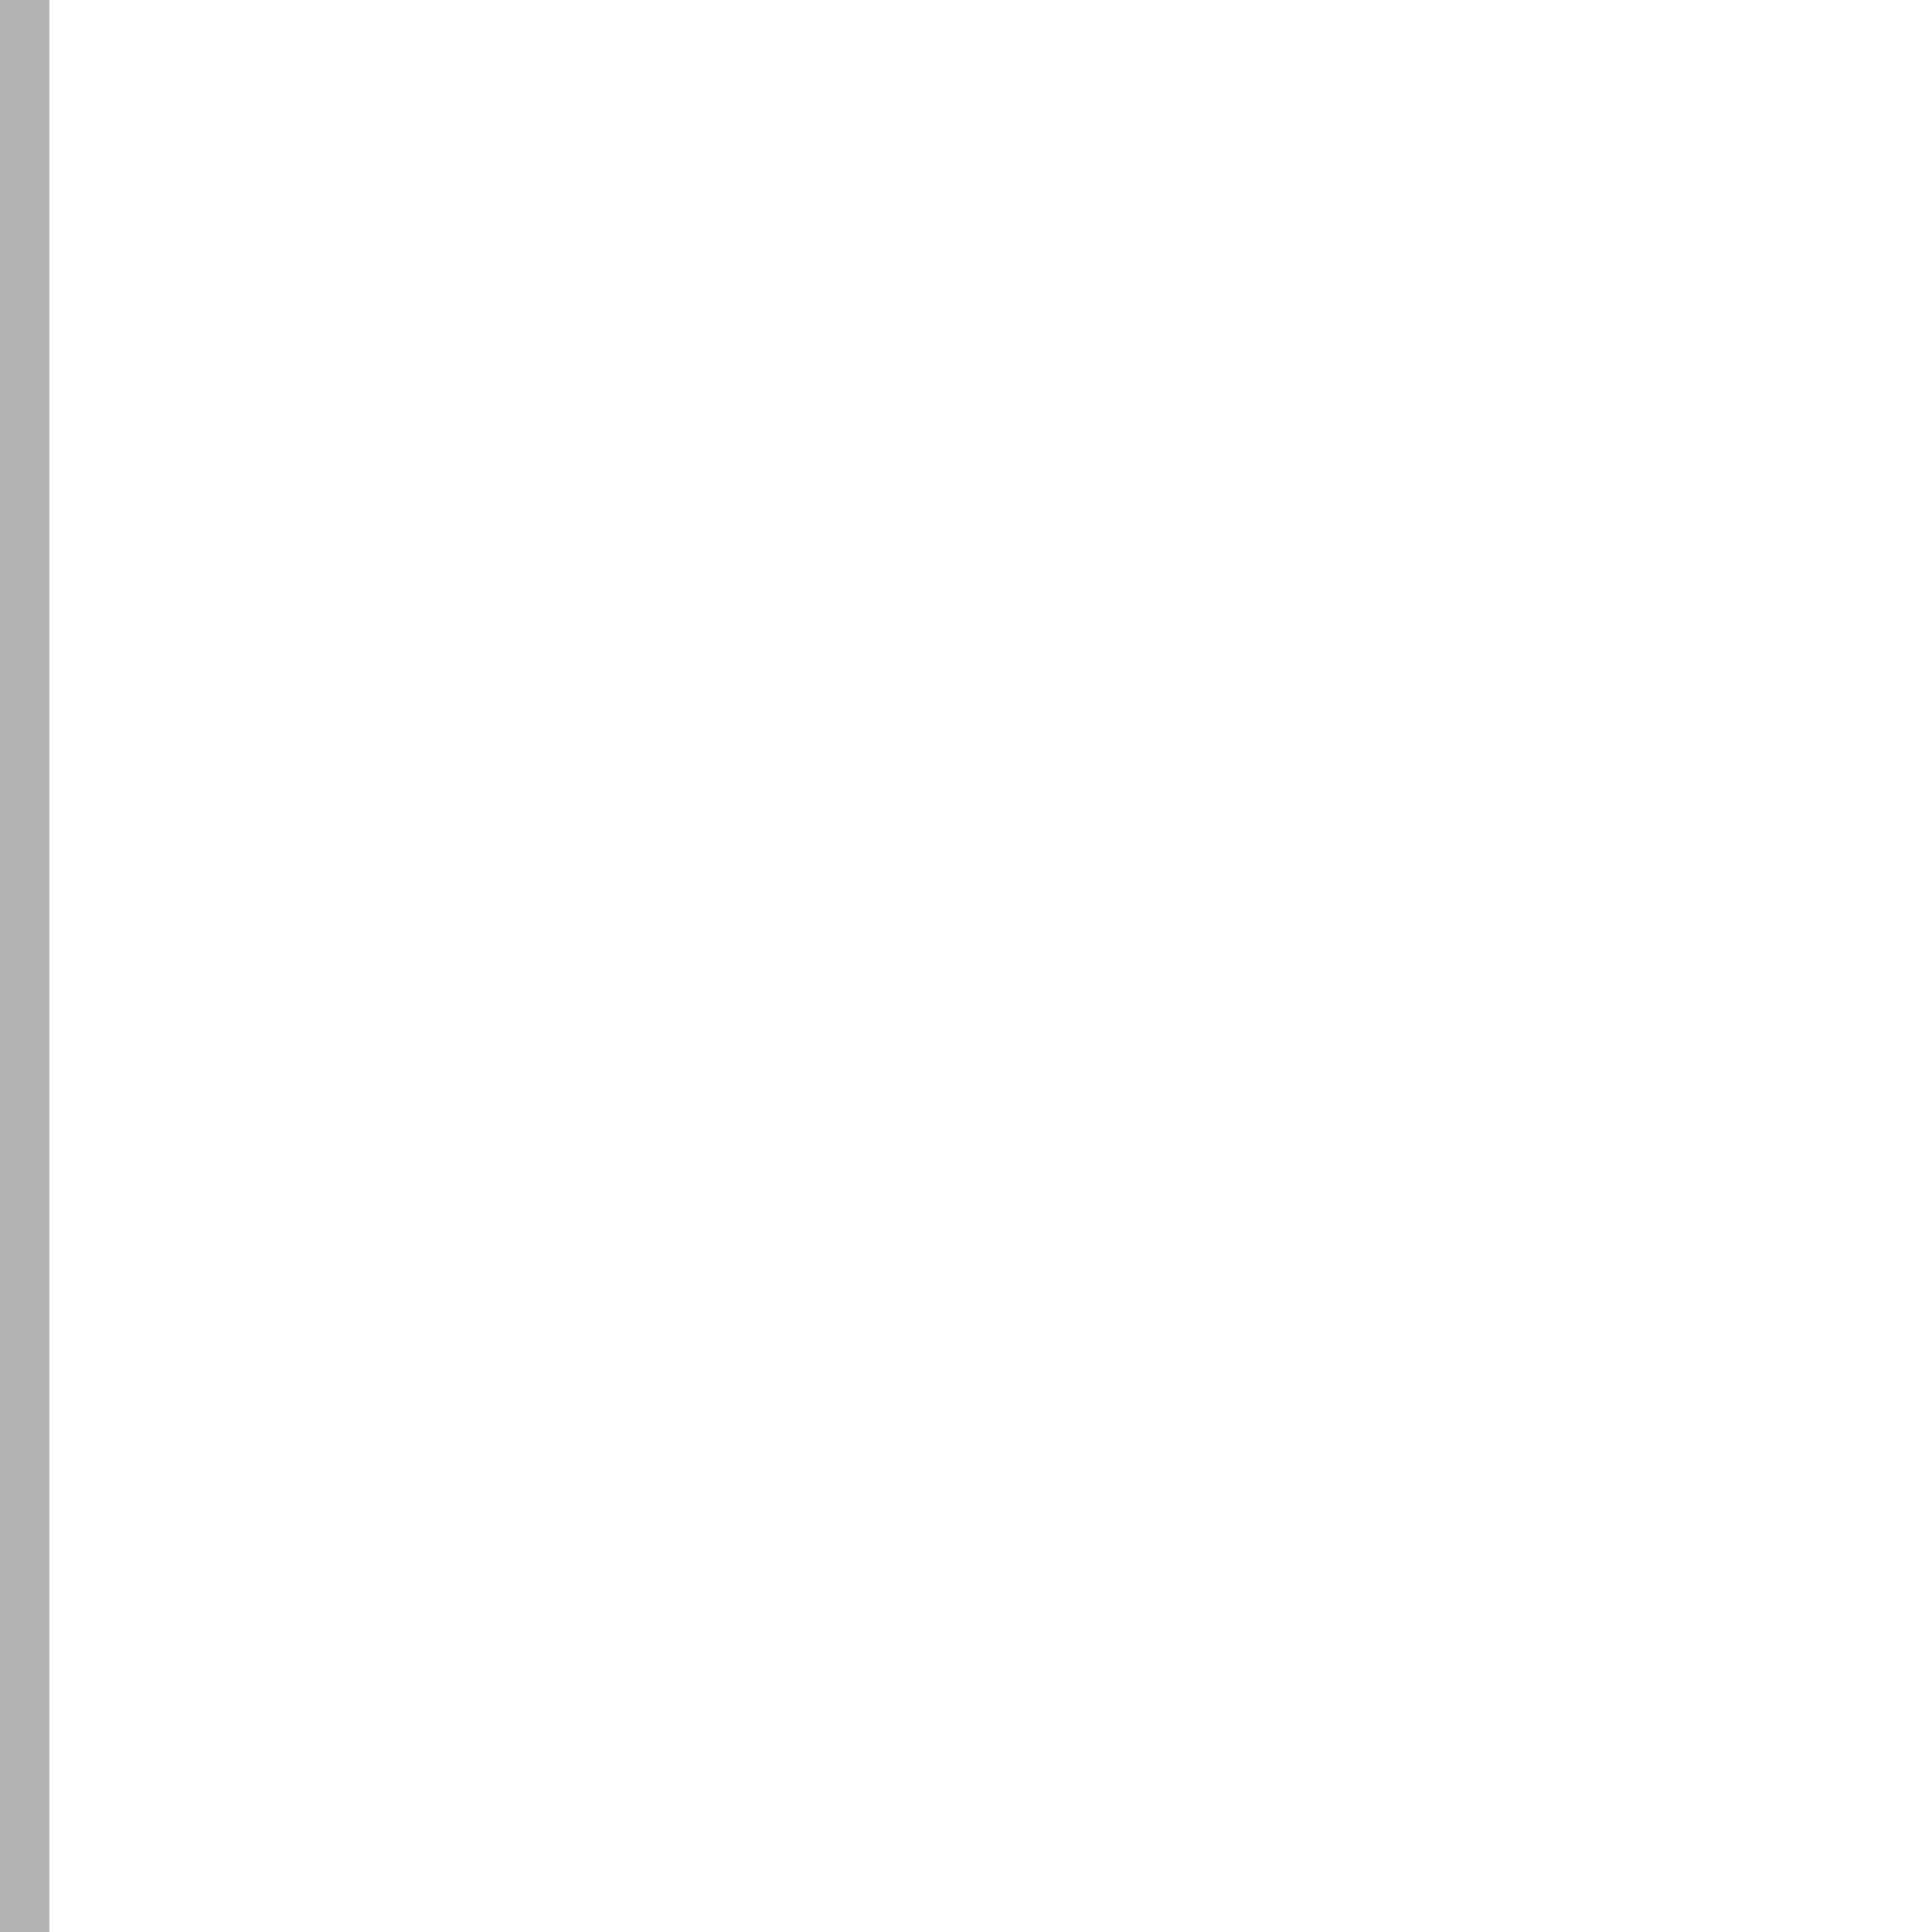
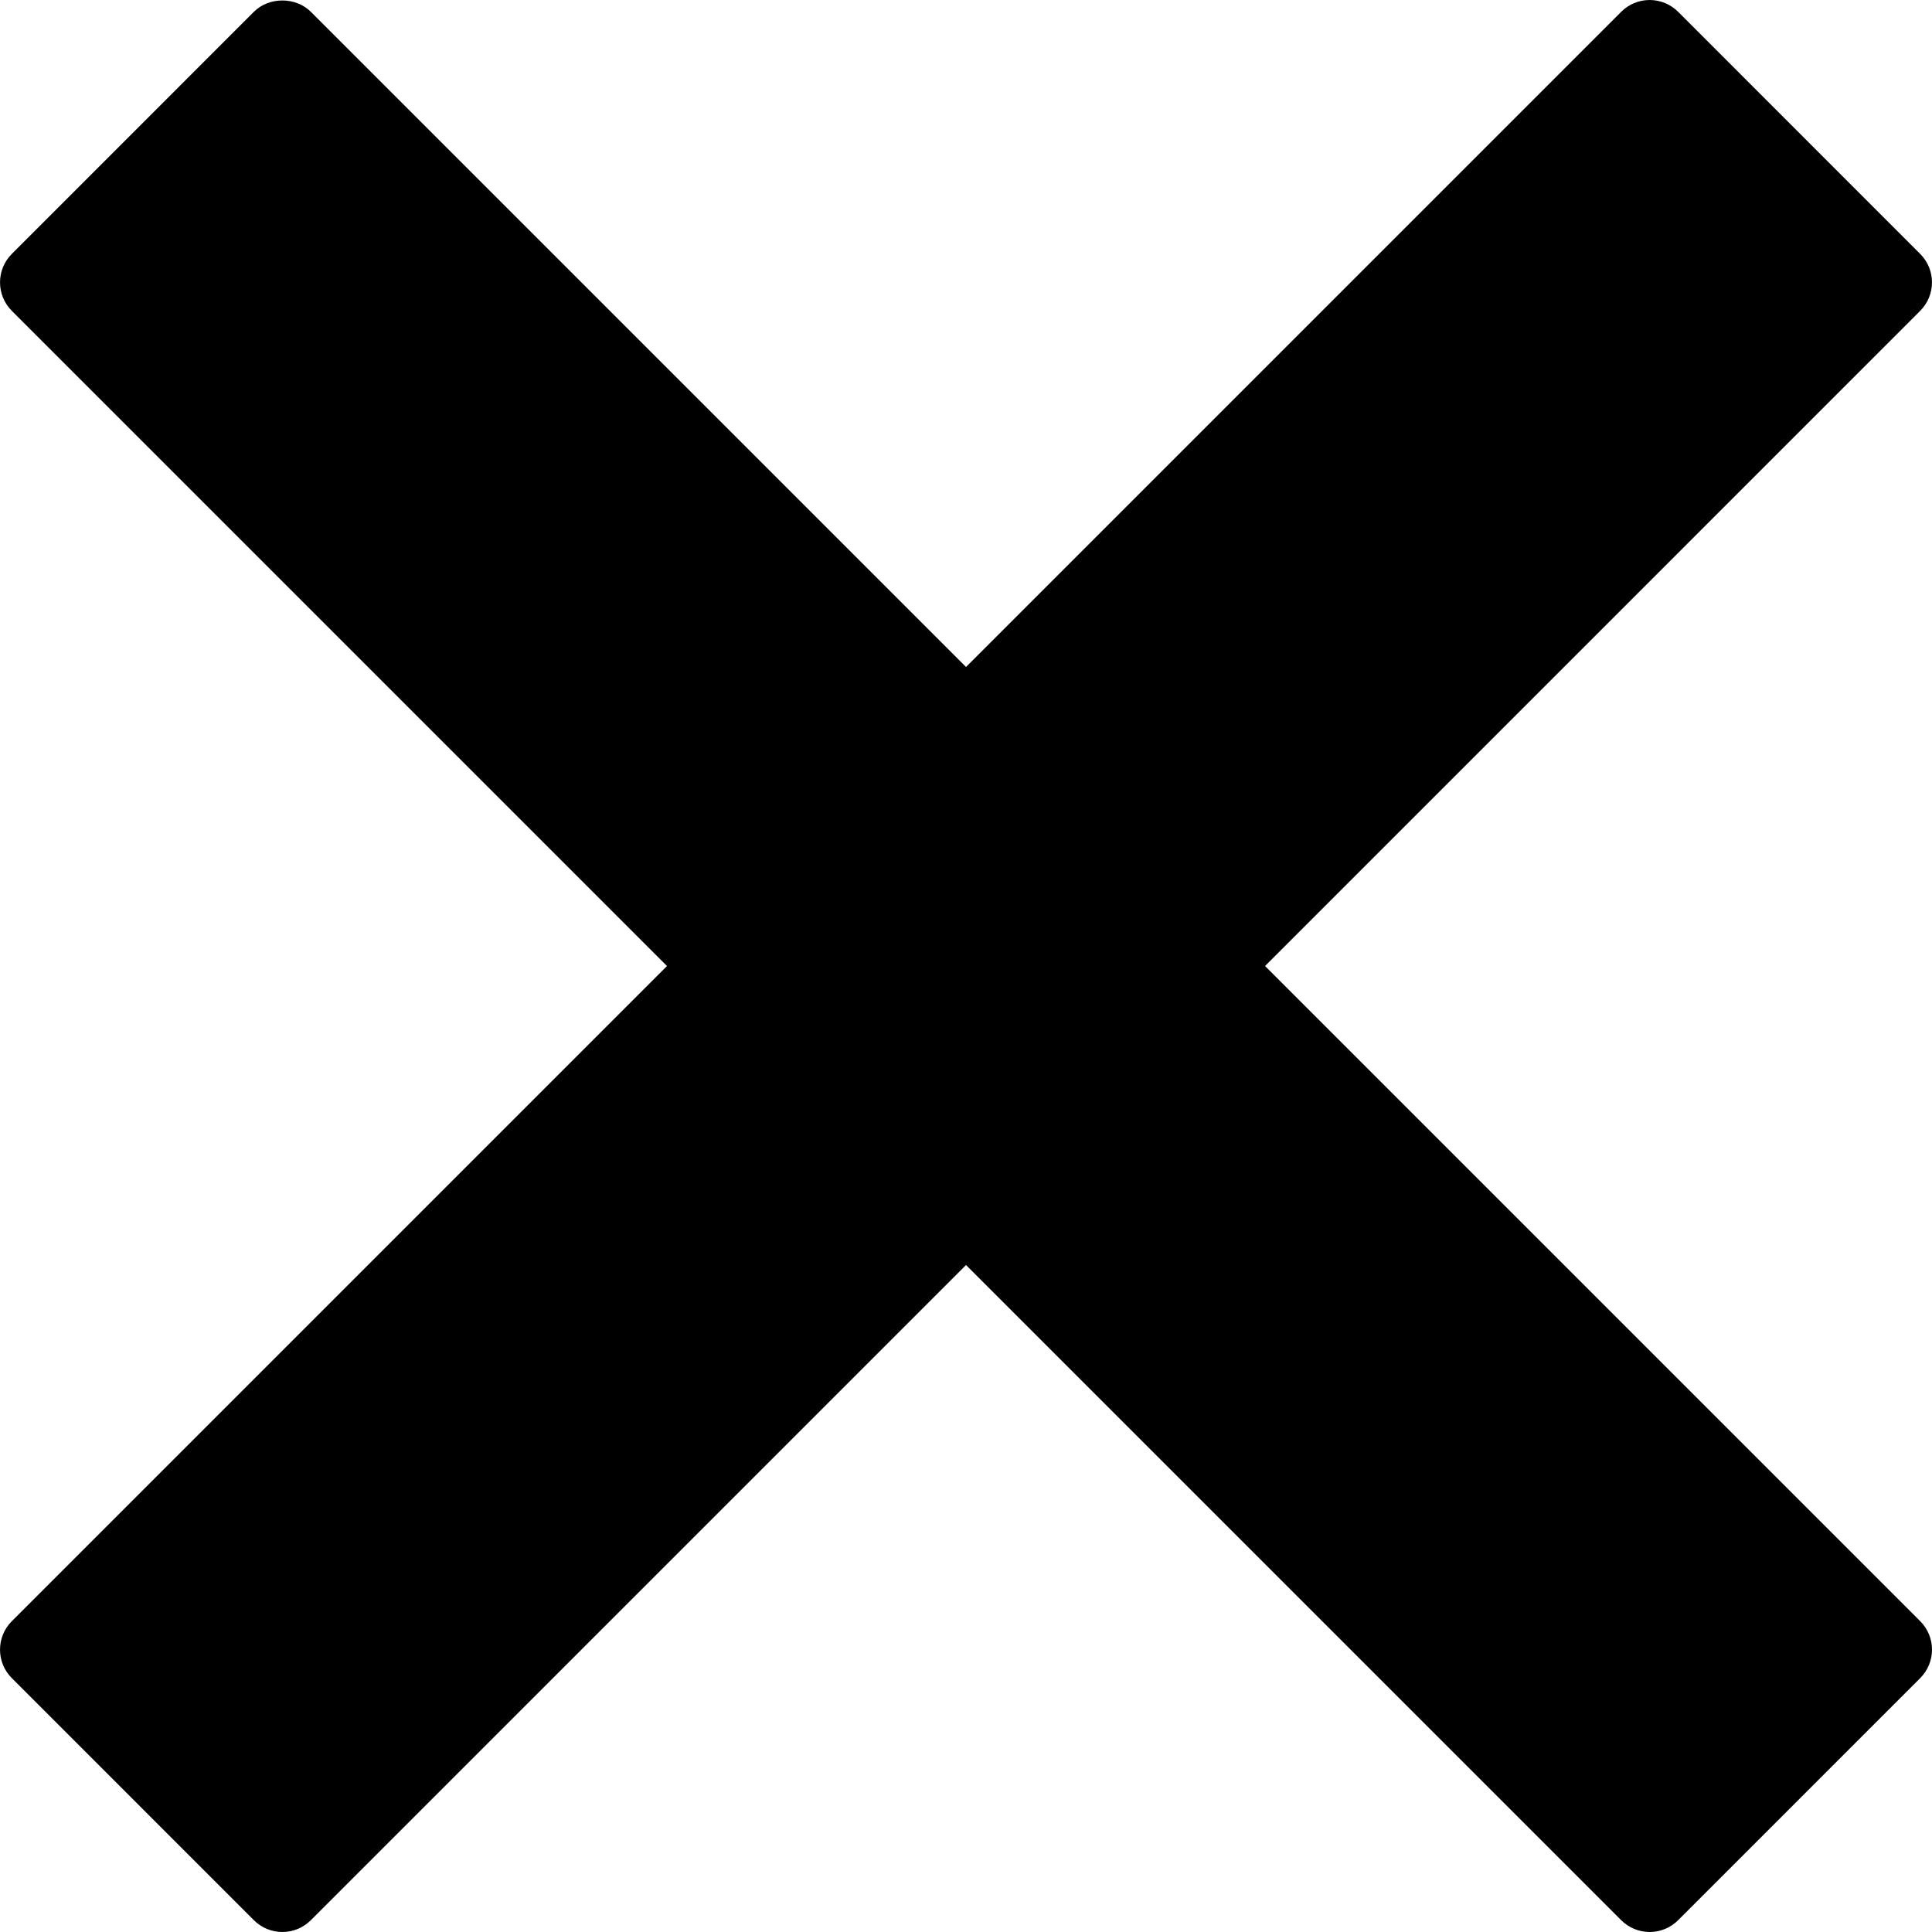
- <svg xmlns="http://www.w3.org/2000/svg" width="11px" height="11px" viewBox="0 0 11 11" version="1.1">
-   <defs />
-   <g id="Page-1" stroke="none" stroke-width="1" fill="none" fill-rule="evenodd" fill-opacity="0.3" font-family="FontAwesome" font-size="14" font-weight="normal">
-     <g id="Artboard" transform="translate(-170, -70)" fill="#000000">
-       <text id="times---FontAwesome">
-         <tspan x="170" y="80"></tspan>
-       </text>
-     </g>
+ <svg xmlns="http://www.w3.org/2000/svg" version="1.1" id="Capa_1" x="0px" y="0px" width="95.939px" height="95.939px" viewBox="0 0 95.939 95.939" style="enable-background:new 0 0 95.939 95.939;" xml:space="preserve">
+   <g>
+     <path d="M62.819,47.97l32.533-32.534c0.781-0.781,0.781-2.047,0-2.828L83.333,0.586C82.958,0.211,82.448,0,81.919,0   c-0.53,0-1.039,0.211-1.414,0.586L47.97,33.121L15.435,0.586c-0.75-0.75-2.078-0.75-2.828,0L0.587,12.608   c-0.781,0.781-0.781,2.047,0,2.828L33.121,47.97L0.587,80.504c-0.781,0.781-0.781,2.047,0,2.828l12.02,12.021   c0.375,0.375,0.884,0.586,1.414,0.586c0.53,0,1.039-0.211,1.414-0.586L47.97,62.818l32.535,32.535   c0.375,0.375,0.884,0.586,1.414,0.586c0.529,0,1.039-0.211,1.414-0.586l12.02-12.021c0.781-0.781,0.781-2.048,0-2.828L62.819,47.97   z" />
  </g>
+   <g>
+ </g>
+   <g>
+ </g>
+   <g>
+ </g>
+   <g>
+ </g>
+   <g>
+ </g>
+   <g>
+ </g>
+   <g>
+ </g>
+   <g>
+ </g>
+   <g>
+ </g>
+   <g>
+ </g>
+   <g>
+ </g>
+   <g>
+ </g>
+   <g>
+ </g>
+   <g>
+ </g>
+   <g>
+ </g>
</svg>
